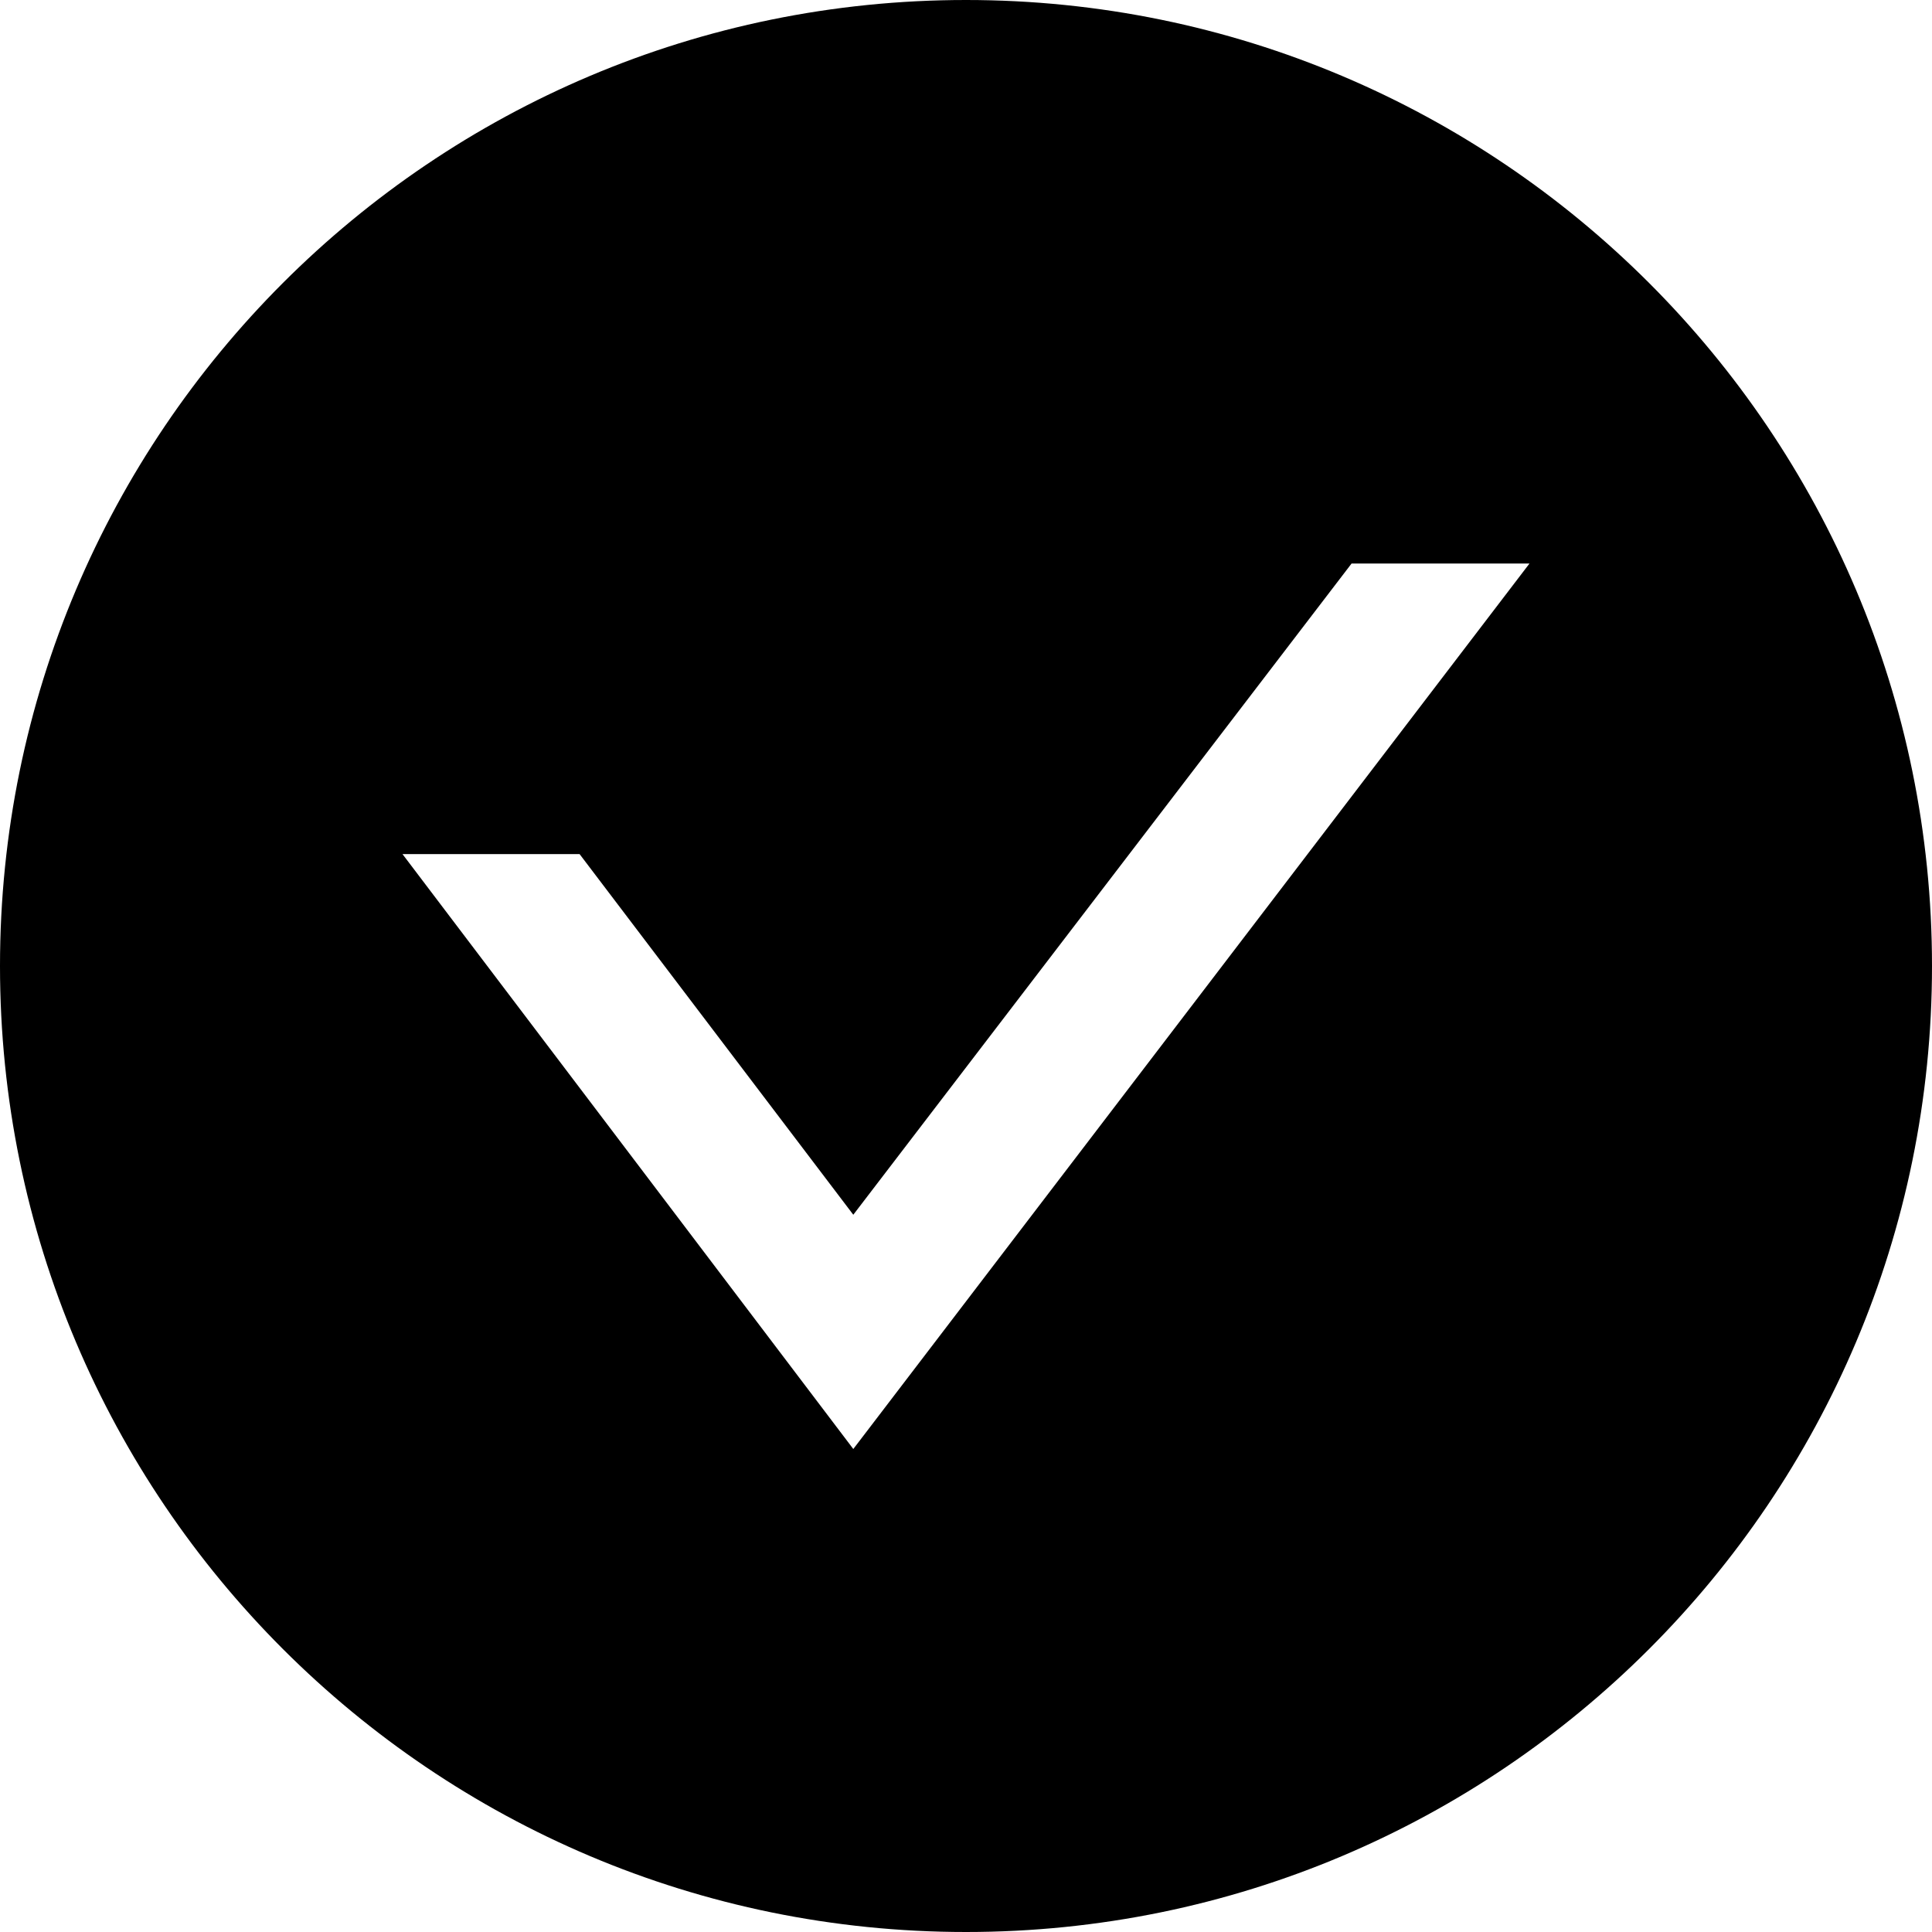
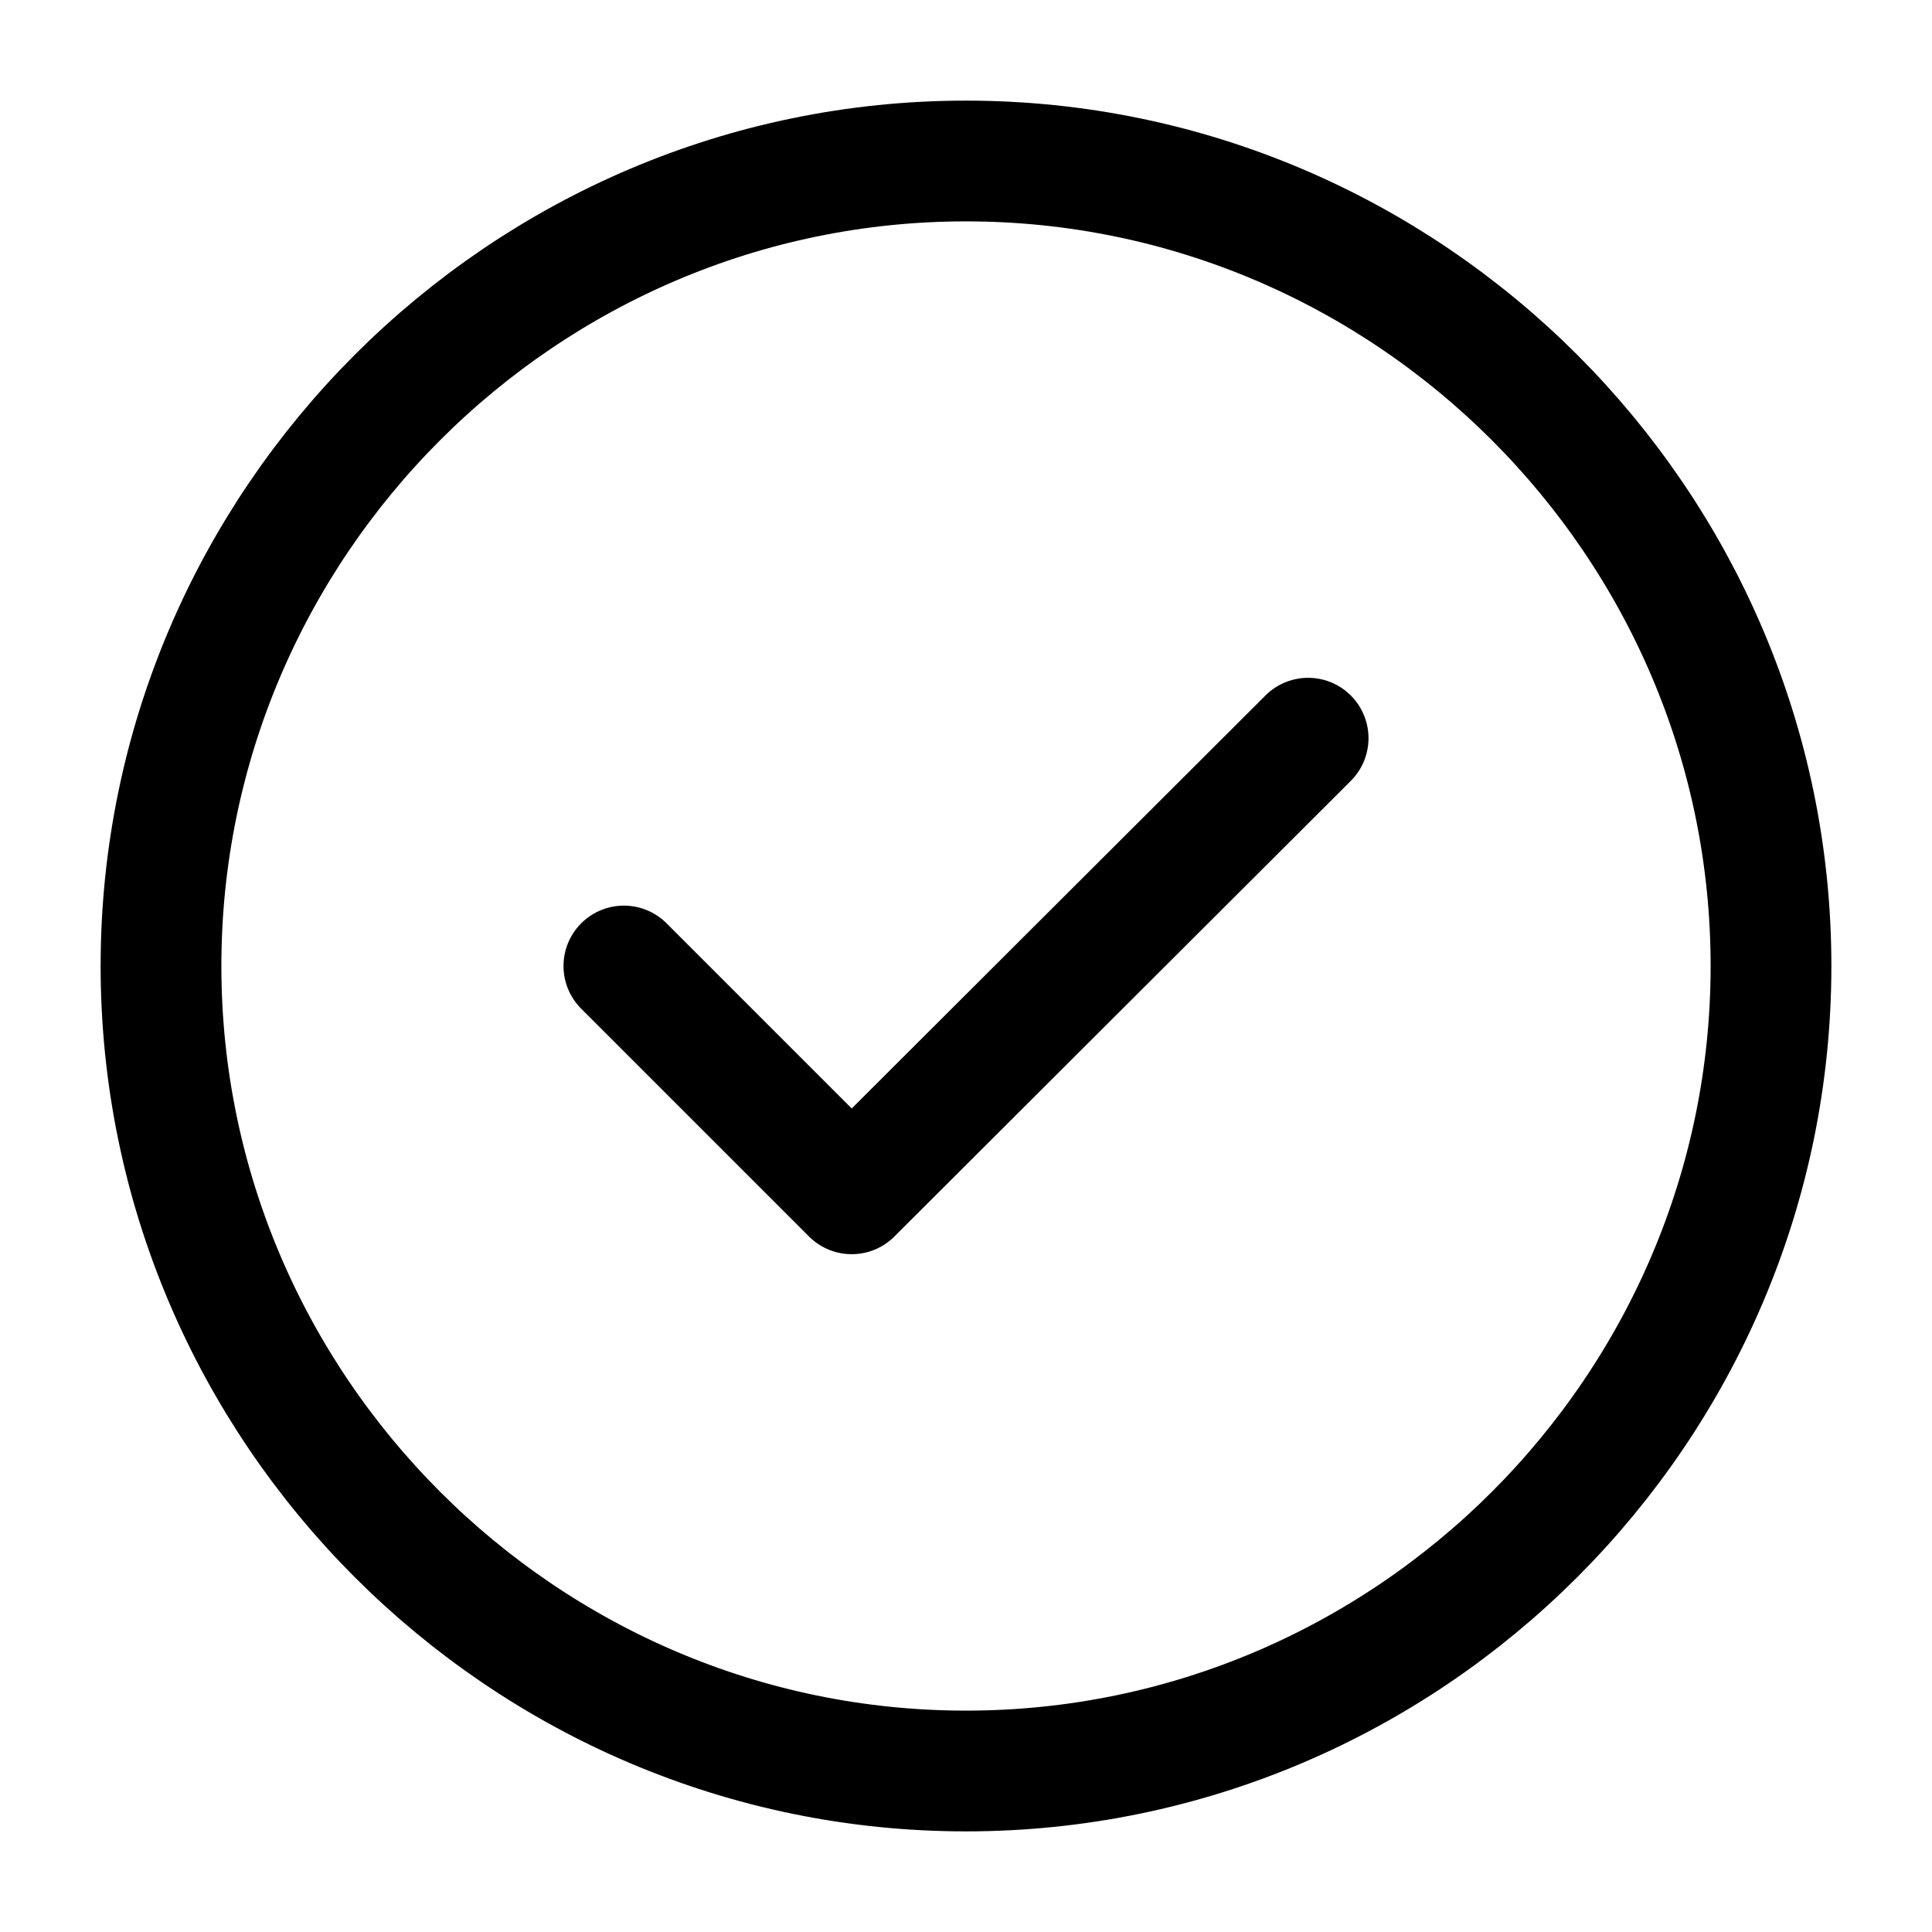
<svg xmlns="http://www.w3.org/2000/svg" width="20" height="20" viewBox="0 0 24 24" fill="none">
-   <path clip-rule="evenodd" d="M12 0a12 12 0 1 0 0 24 12 12 0 1 0 0-24m-1.4 18L5 10.61h2.2l3.4 4.48L16.79 7H19z" fill="currentcolor" fill-rule="evenodd" />
+   <path d="M12 22c5.5 0 10-4.5 10-10S17.5 2 12 2 2 6.5 2 12s4.5 10 10 10" stroke="currentcolor" stroke-linecap="round" stroke-linejoin="round" stroke-width="1.5" />
+   <path d="m7.75 12 2.83 2.83 5.67-5.66" stroke="currentcolor" stroke-linecap="round" stroke-linejoin="round" stroke-width="1.5" />
</svg>
